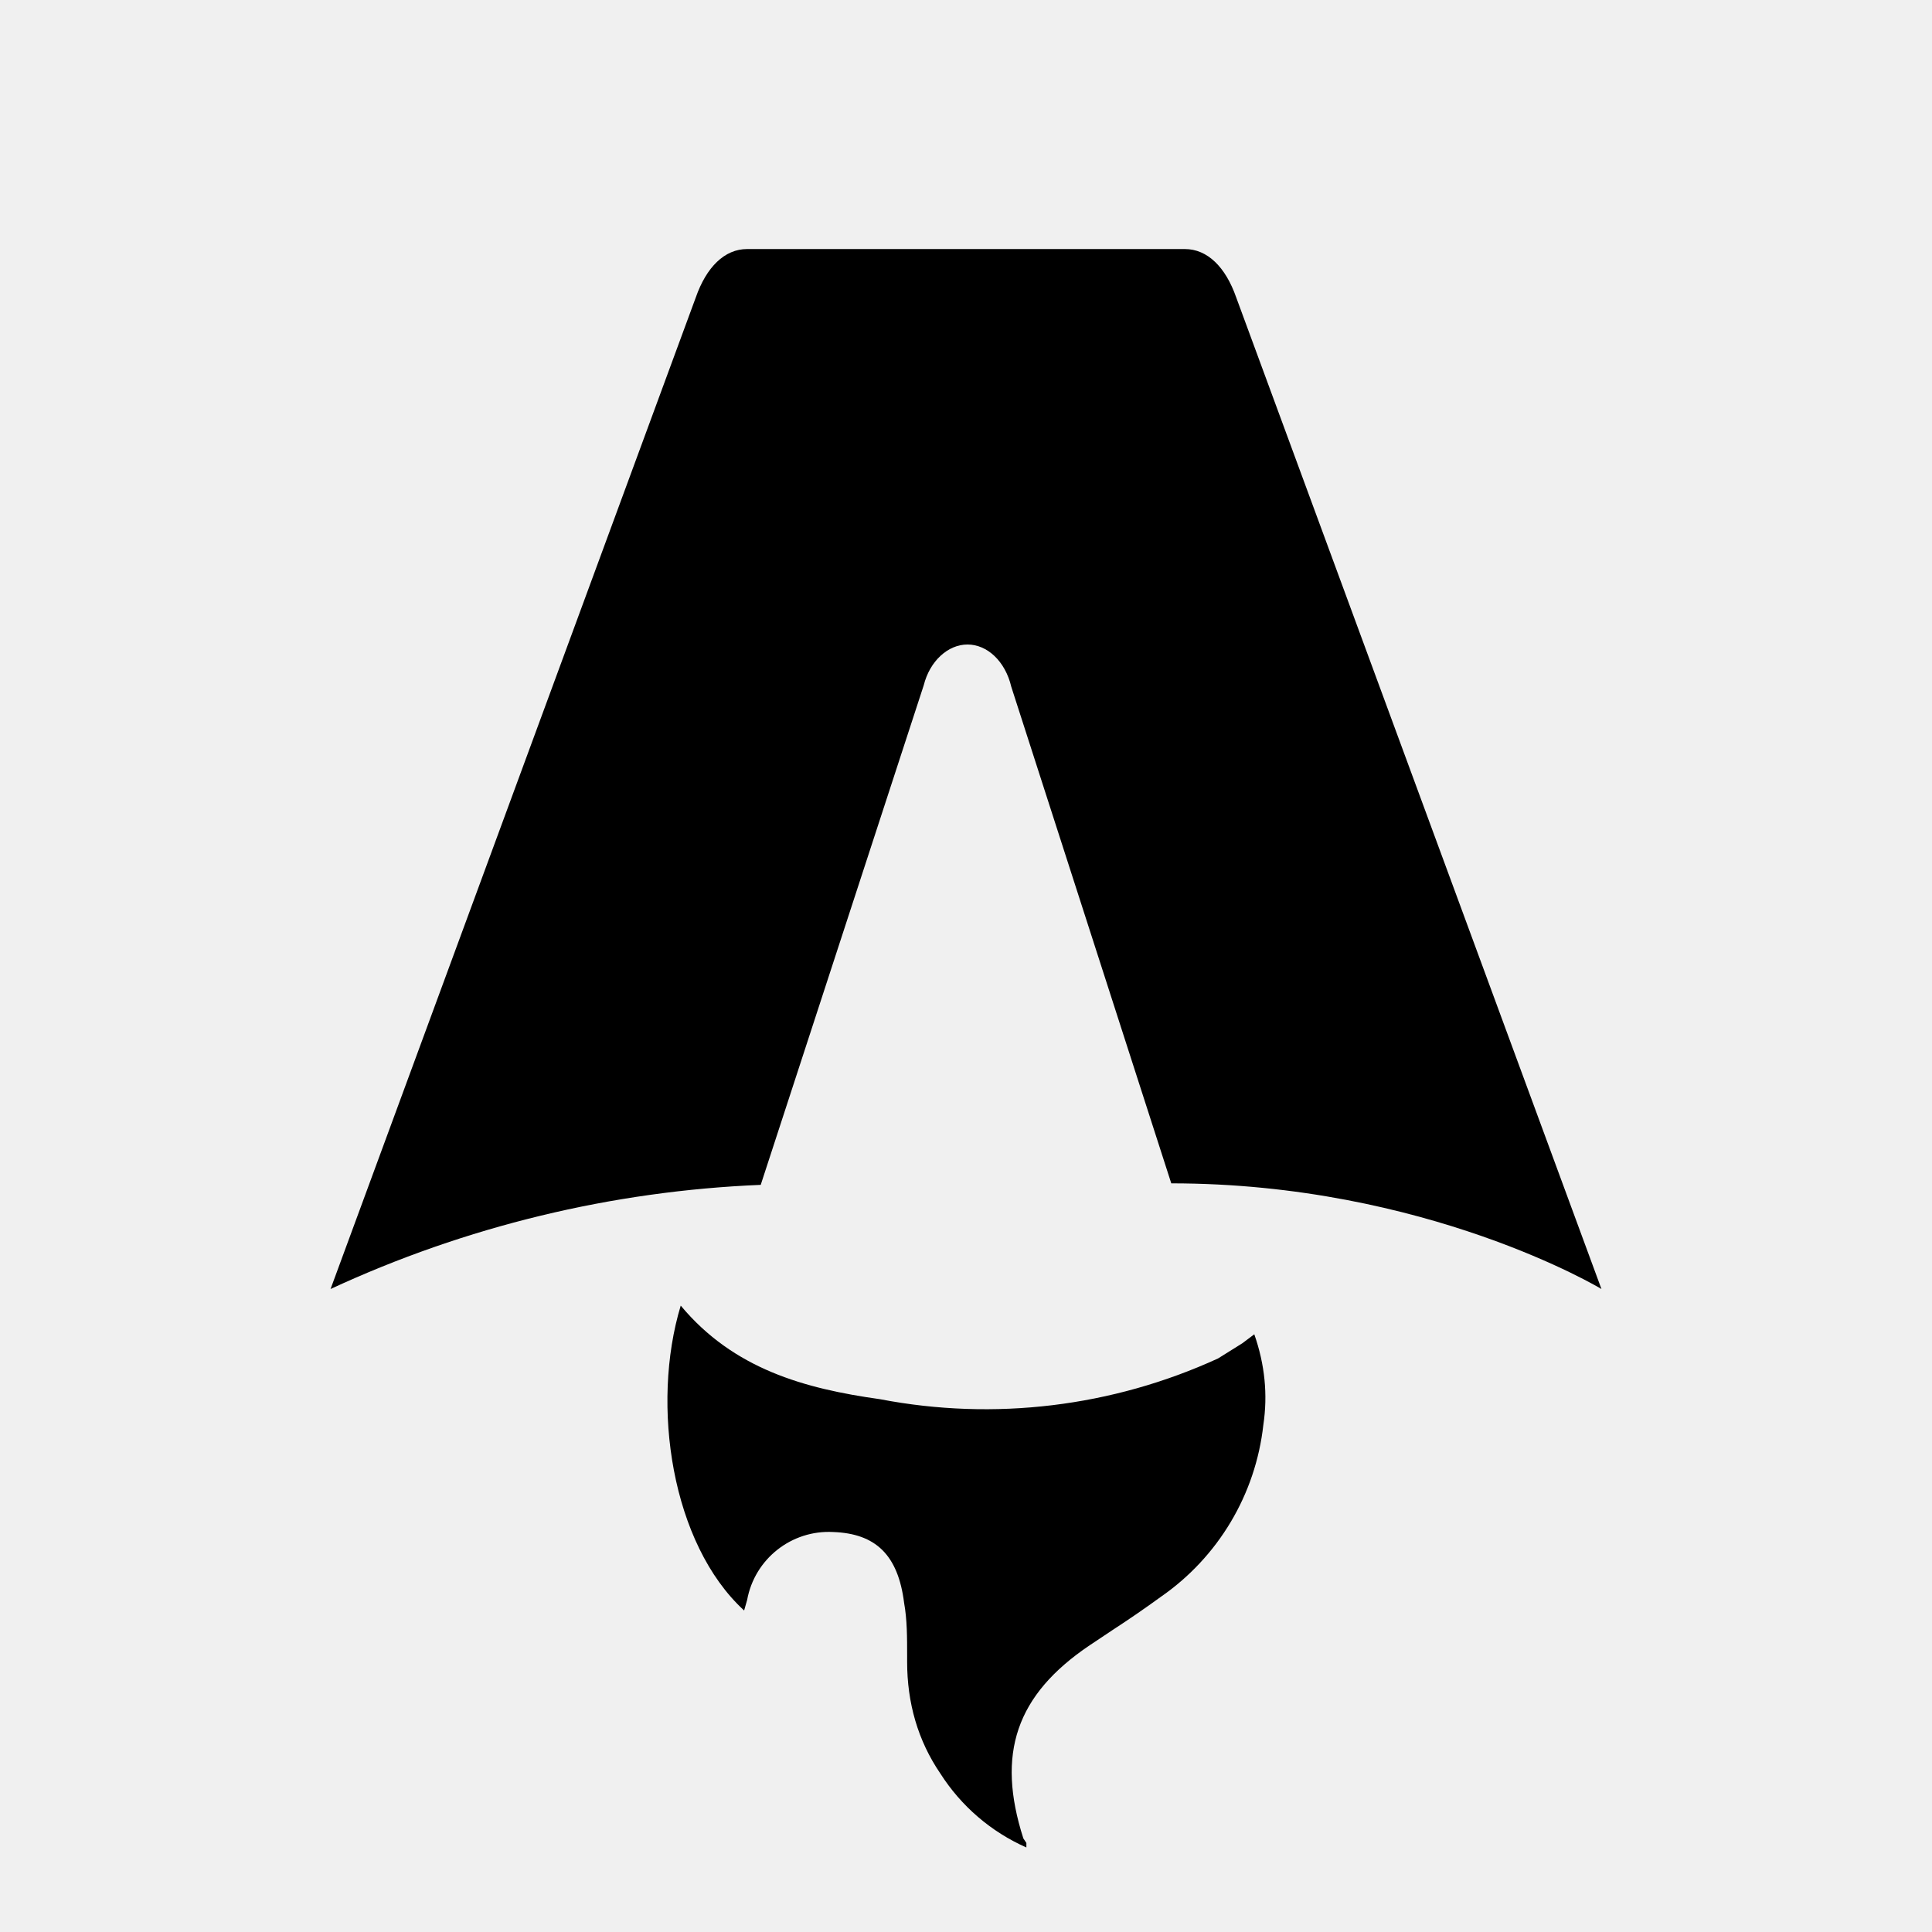
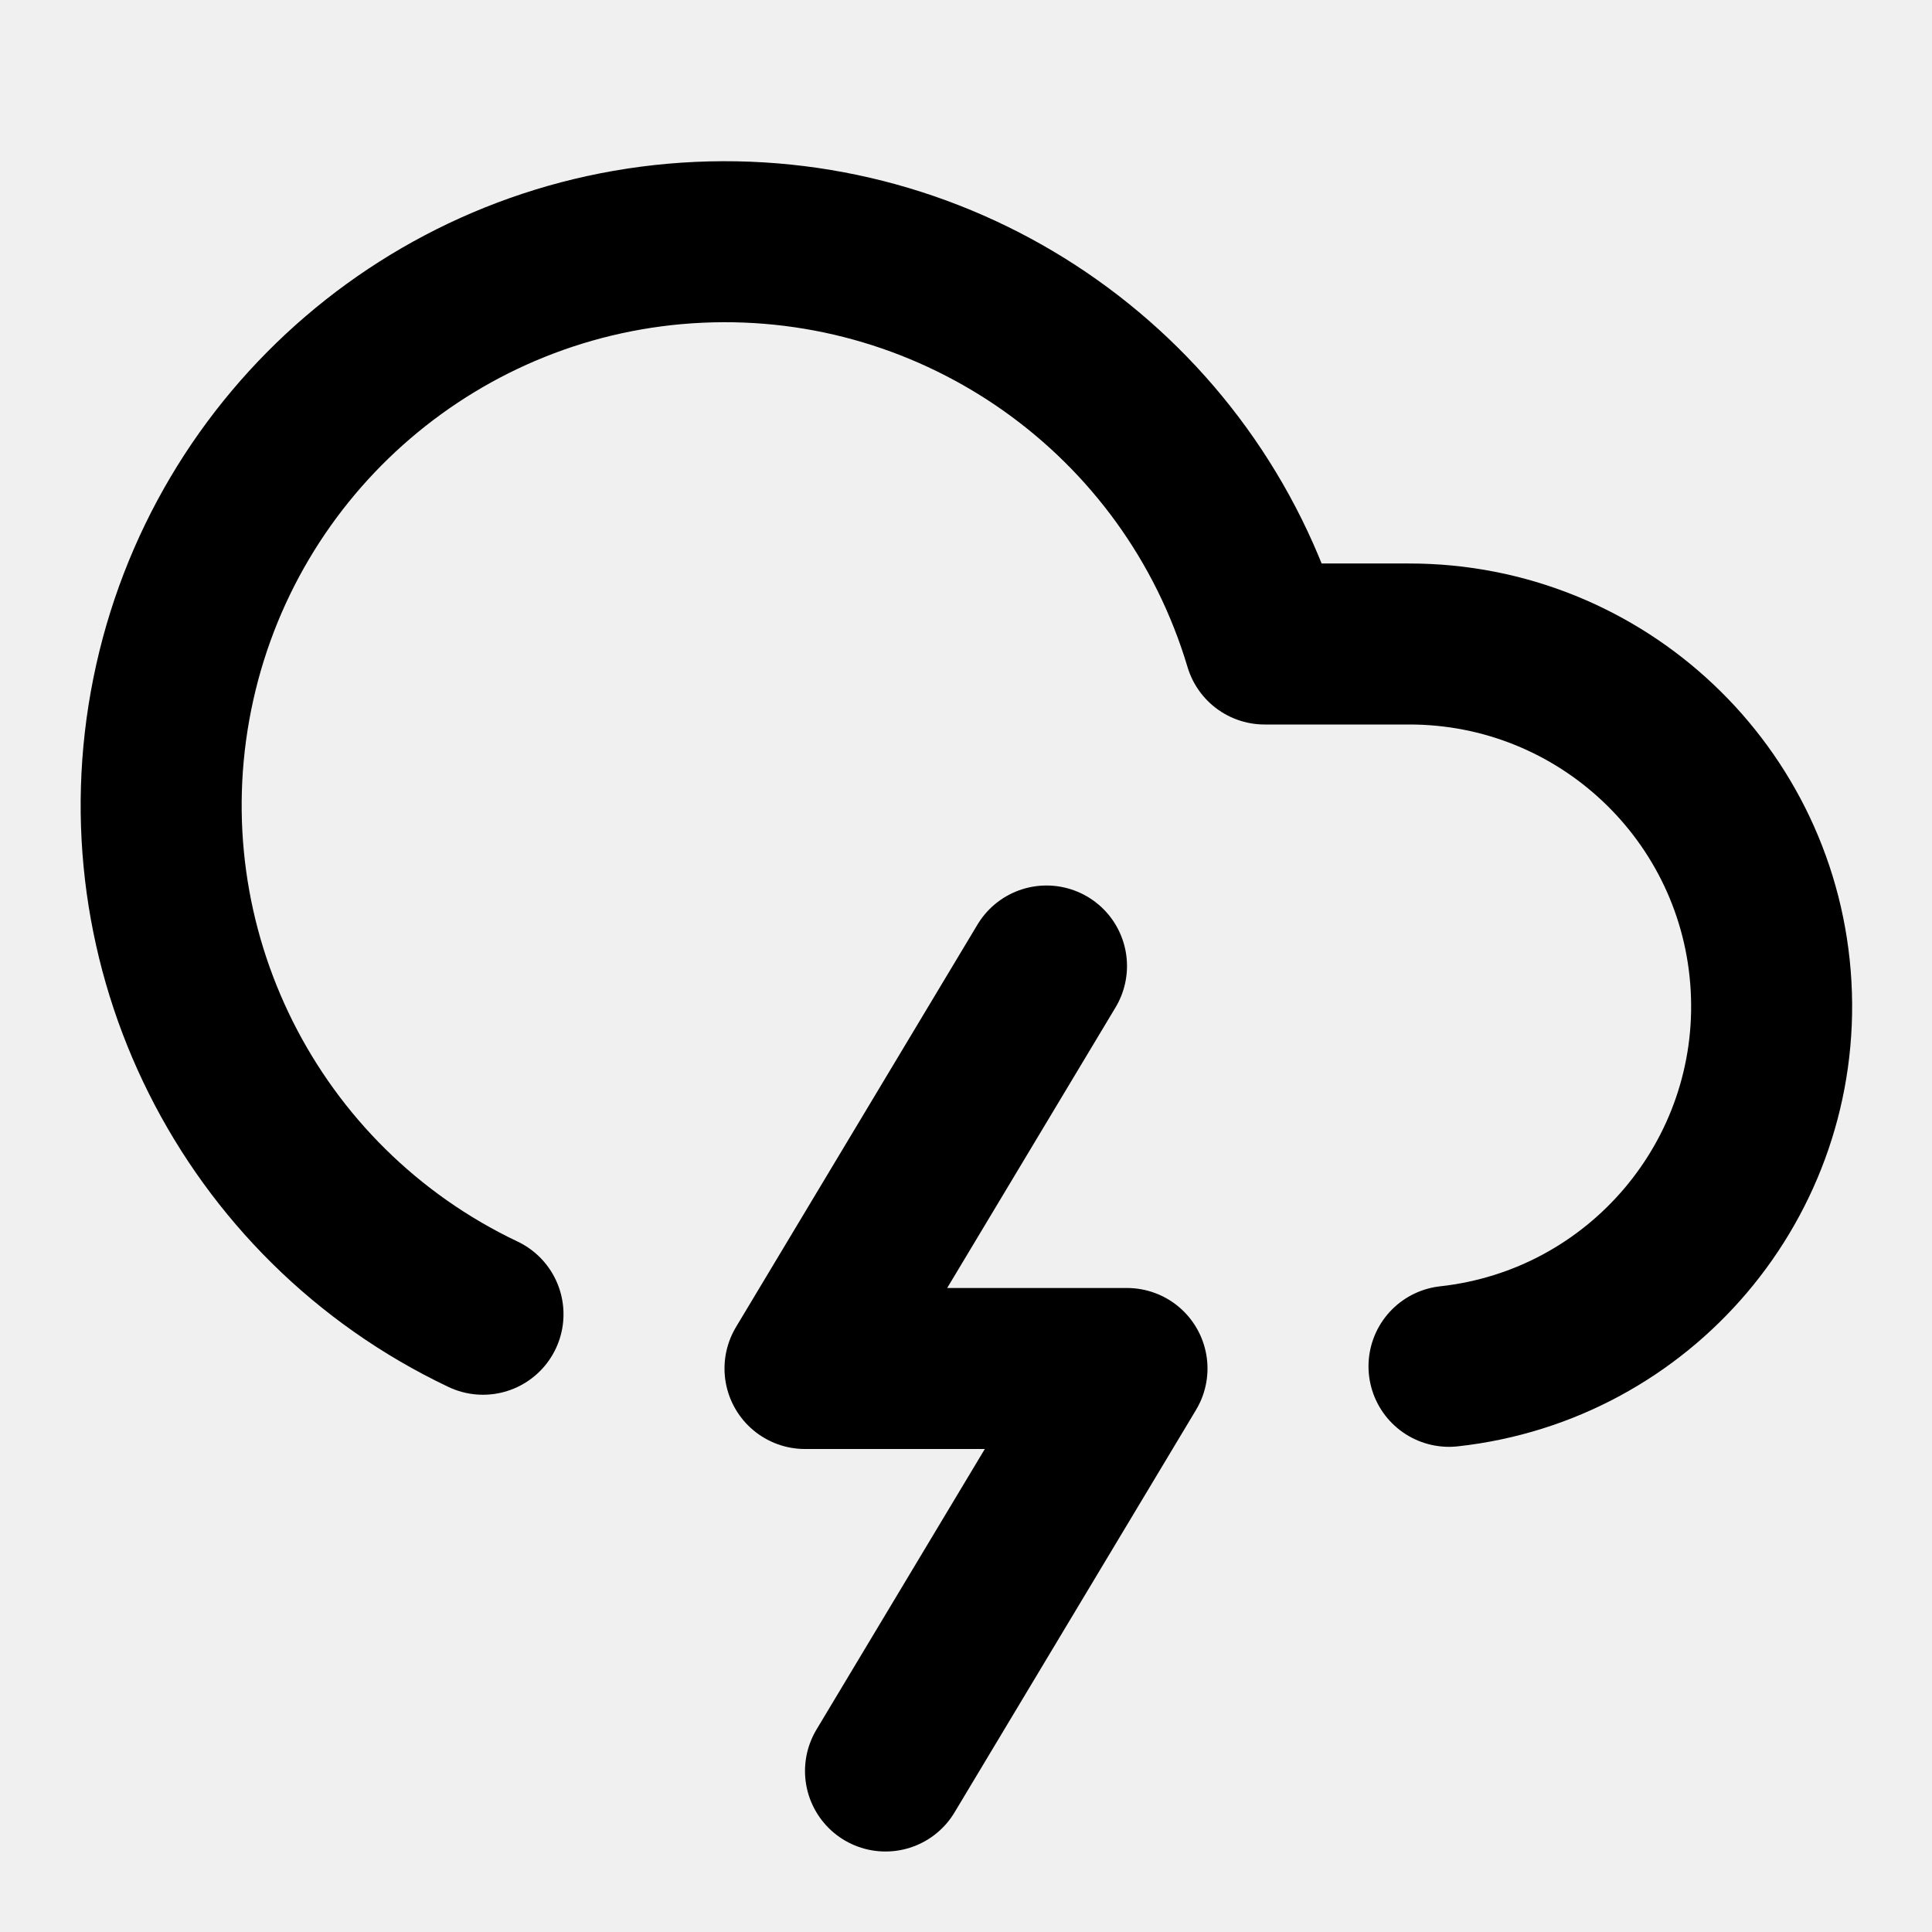
- <svg xmlns="http://www.w3.org/2000/svg" fill="none" viewBox="0 0 128 128">
-   <path d="M50.4 78.5a75.1 75.1 0 0 0-28.5 6.9l24.2-65.7c.7-2 1.9-3.2 3.4-3.2h29c1.5 0 2.7 1.2 3.4 3.2l24.2 65.7s-11.6-7-28.5-7L67 45.5c-.4-1.7-1.6-2.8-2.9-2.8-1.3 0-2.5 1.1-2.9 2.7L50.4 78.5Zm-1.1 28.2Zm-4.2-20.2c-2 6.6-.6 15.8 4.2 20.2a17.5 17.5 0 0 1 .2-.7 5.5 5.5 0 0 1 5.7-4.5c2.8.1 4.3 1.5 4.7 4.7.2 1.1.2 2.3.2 3.5v.4c0 2.7.7 5.2 2.2 7.4a13 13 0 0 0 5.7 4.9v-.3l-.2-.3c-1.8-5.6-.5-9.5 4.4-12.8l1.5-1a73 73 0 0 0 3.2-2.2 16 16 0 0 0 6.8-11.4c.3-2 .1-4-.6-6l-.8.6-1.6 1a37 37 0 0 1-22.4 2.7c-5-.7-9.7-2-13.2-6.2Z" />
+ <svg xmlns="http://www.w3.org/2000/svg" width="24" height="24" viewBox="0 0 24 24" fill="none" stroke="currentColor" stroke-width="2" stroke-linecap="round" stroke-linejoin="round">
+   <path d="M6 16.326A7 7 0 1 1 15.71 8h1.79a4.5 4.5 0 0 1 .5 8.973" />
+   <path d="m13 12-3 5h4l-3 5" />
  <style>
-         path { fill: #000; }
-         @media (prefers-color-scheme: dark) {
-             path { fill: #FFF; }
-         }
-     </style>
+     @media (prefers-color-scheme: dark) {
+       path {
+         stroke: #fff;
+       }
+     }
+   </style>
</svg>
